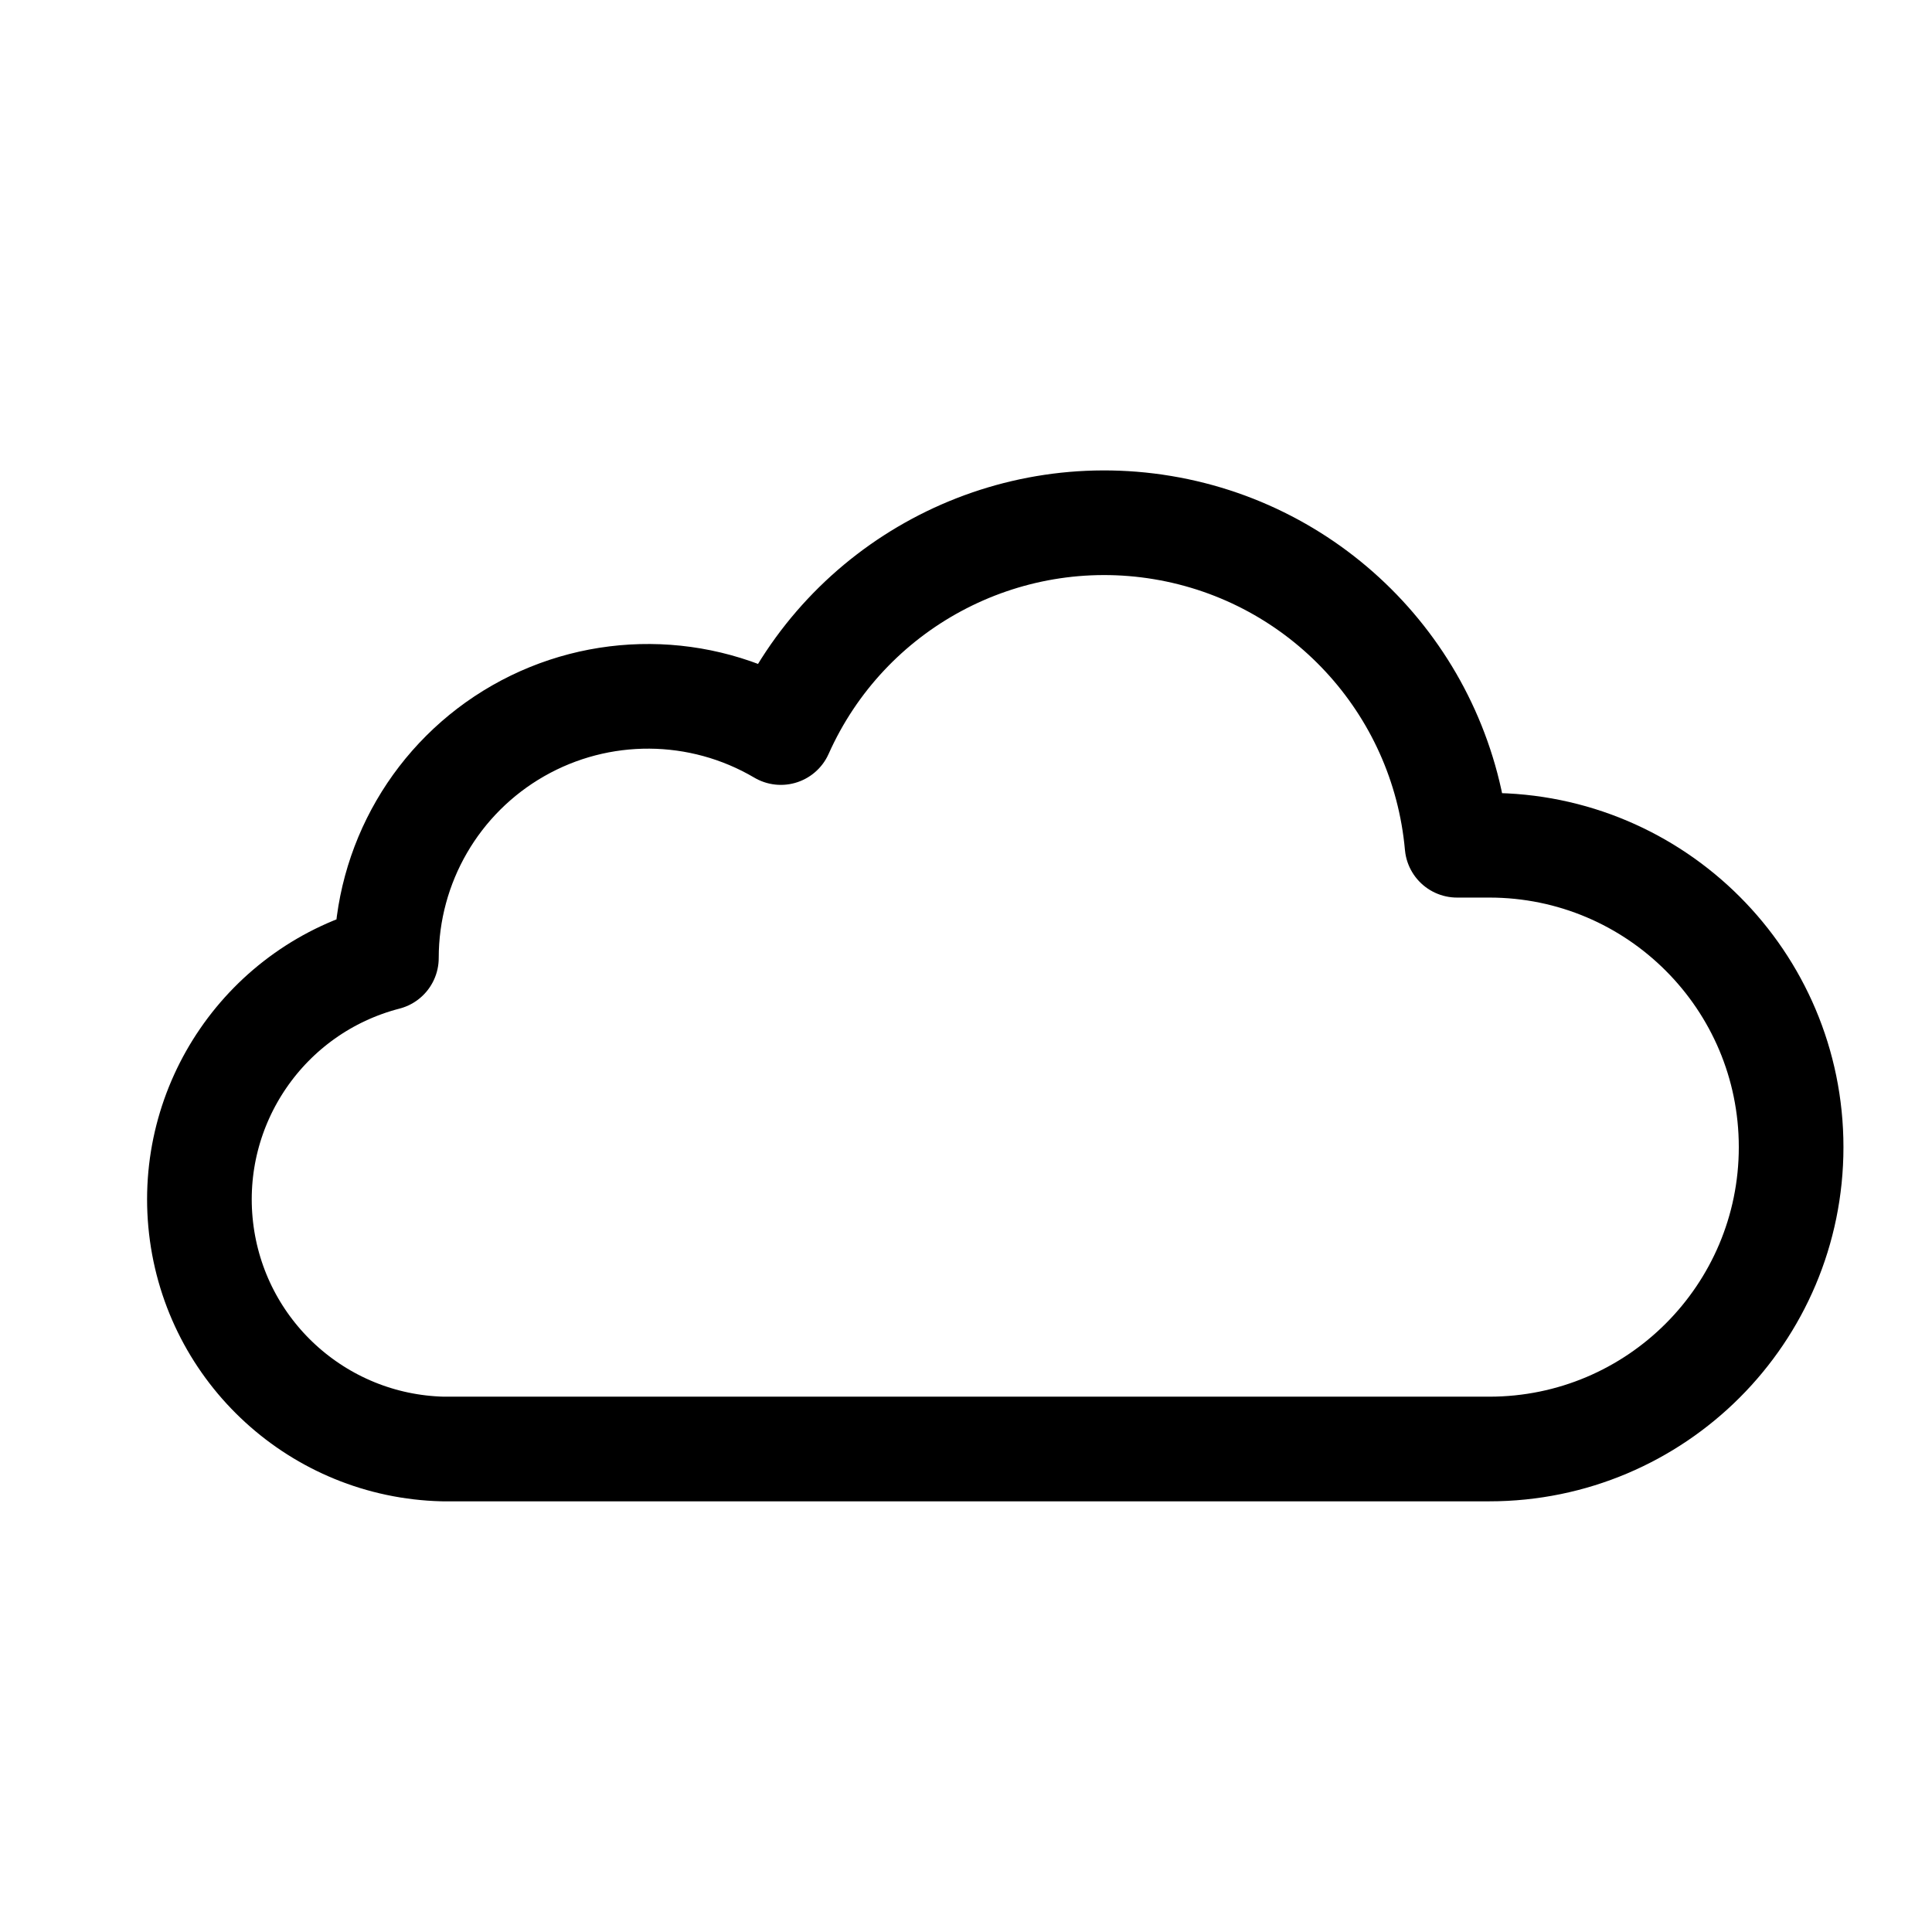
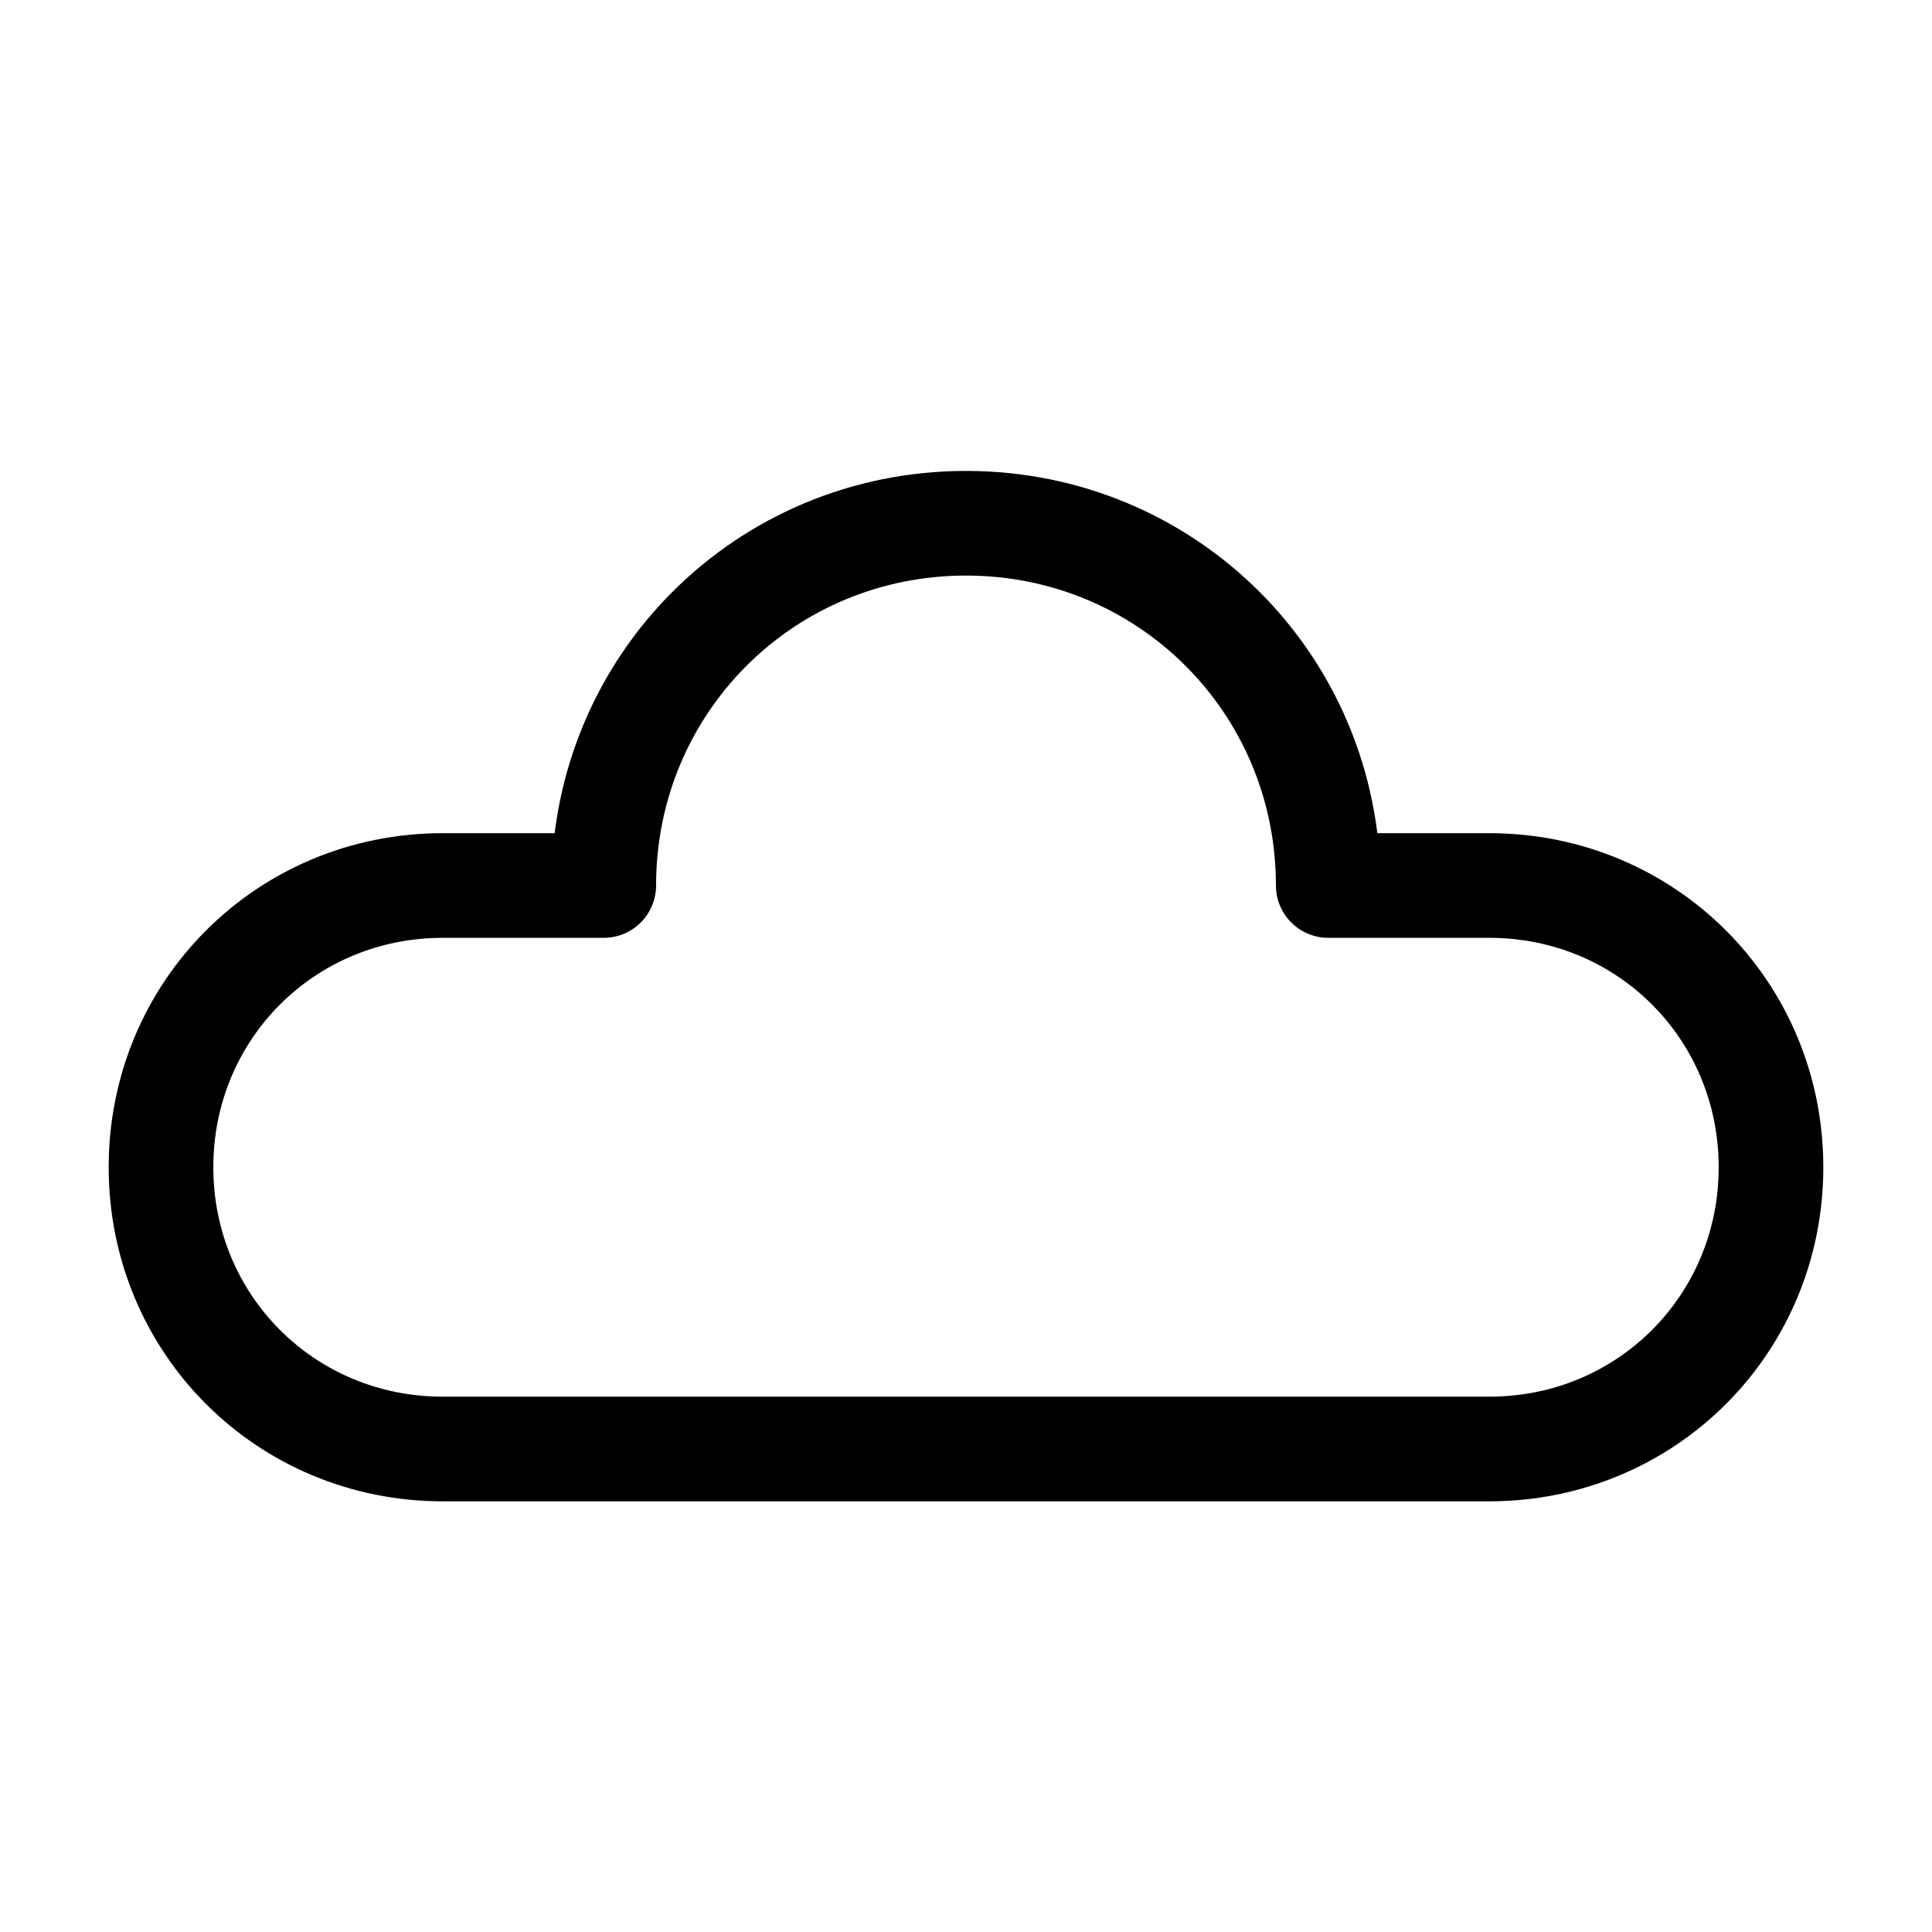
<svg xmlns="http://www.w3.org/2000/svg" width="48" height="48" viewBox="0 0 48 48" fill="none" stroke="#000" stroke-width="2.6" stroke-linecap="round" stroke-linejoin="round" shape-rendering="geometricPrecision">
-   <path d="M11 36h26a7.5 7.5 0 0 0 0-15h-.8a8.8 8.8 0 0 0-16.8-2.8 6.5 6.5 0 0 0-9.8 5.6A6.2 6.2 0 0 0 11 36Z" />
+   <path d="M11 36C7.1 36 4 32.9 4 29C4 25.1 7.1 22 11 22H15C15 17 19 13 24 13C29 13 33 17 33 22H37C40.9 22 44 25.1 44 29C44 32.9 40.9 36 37 36H11Z" />
</svg>
